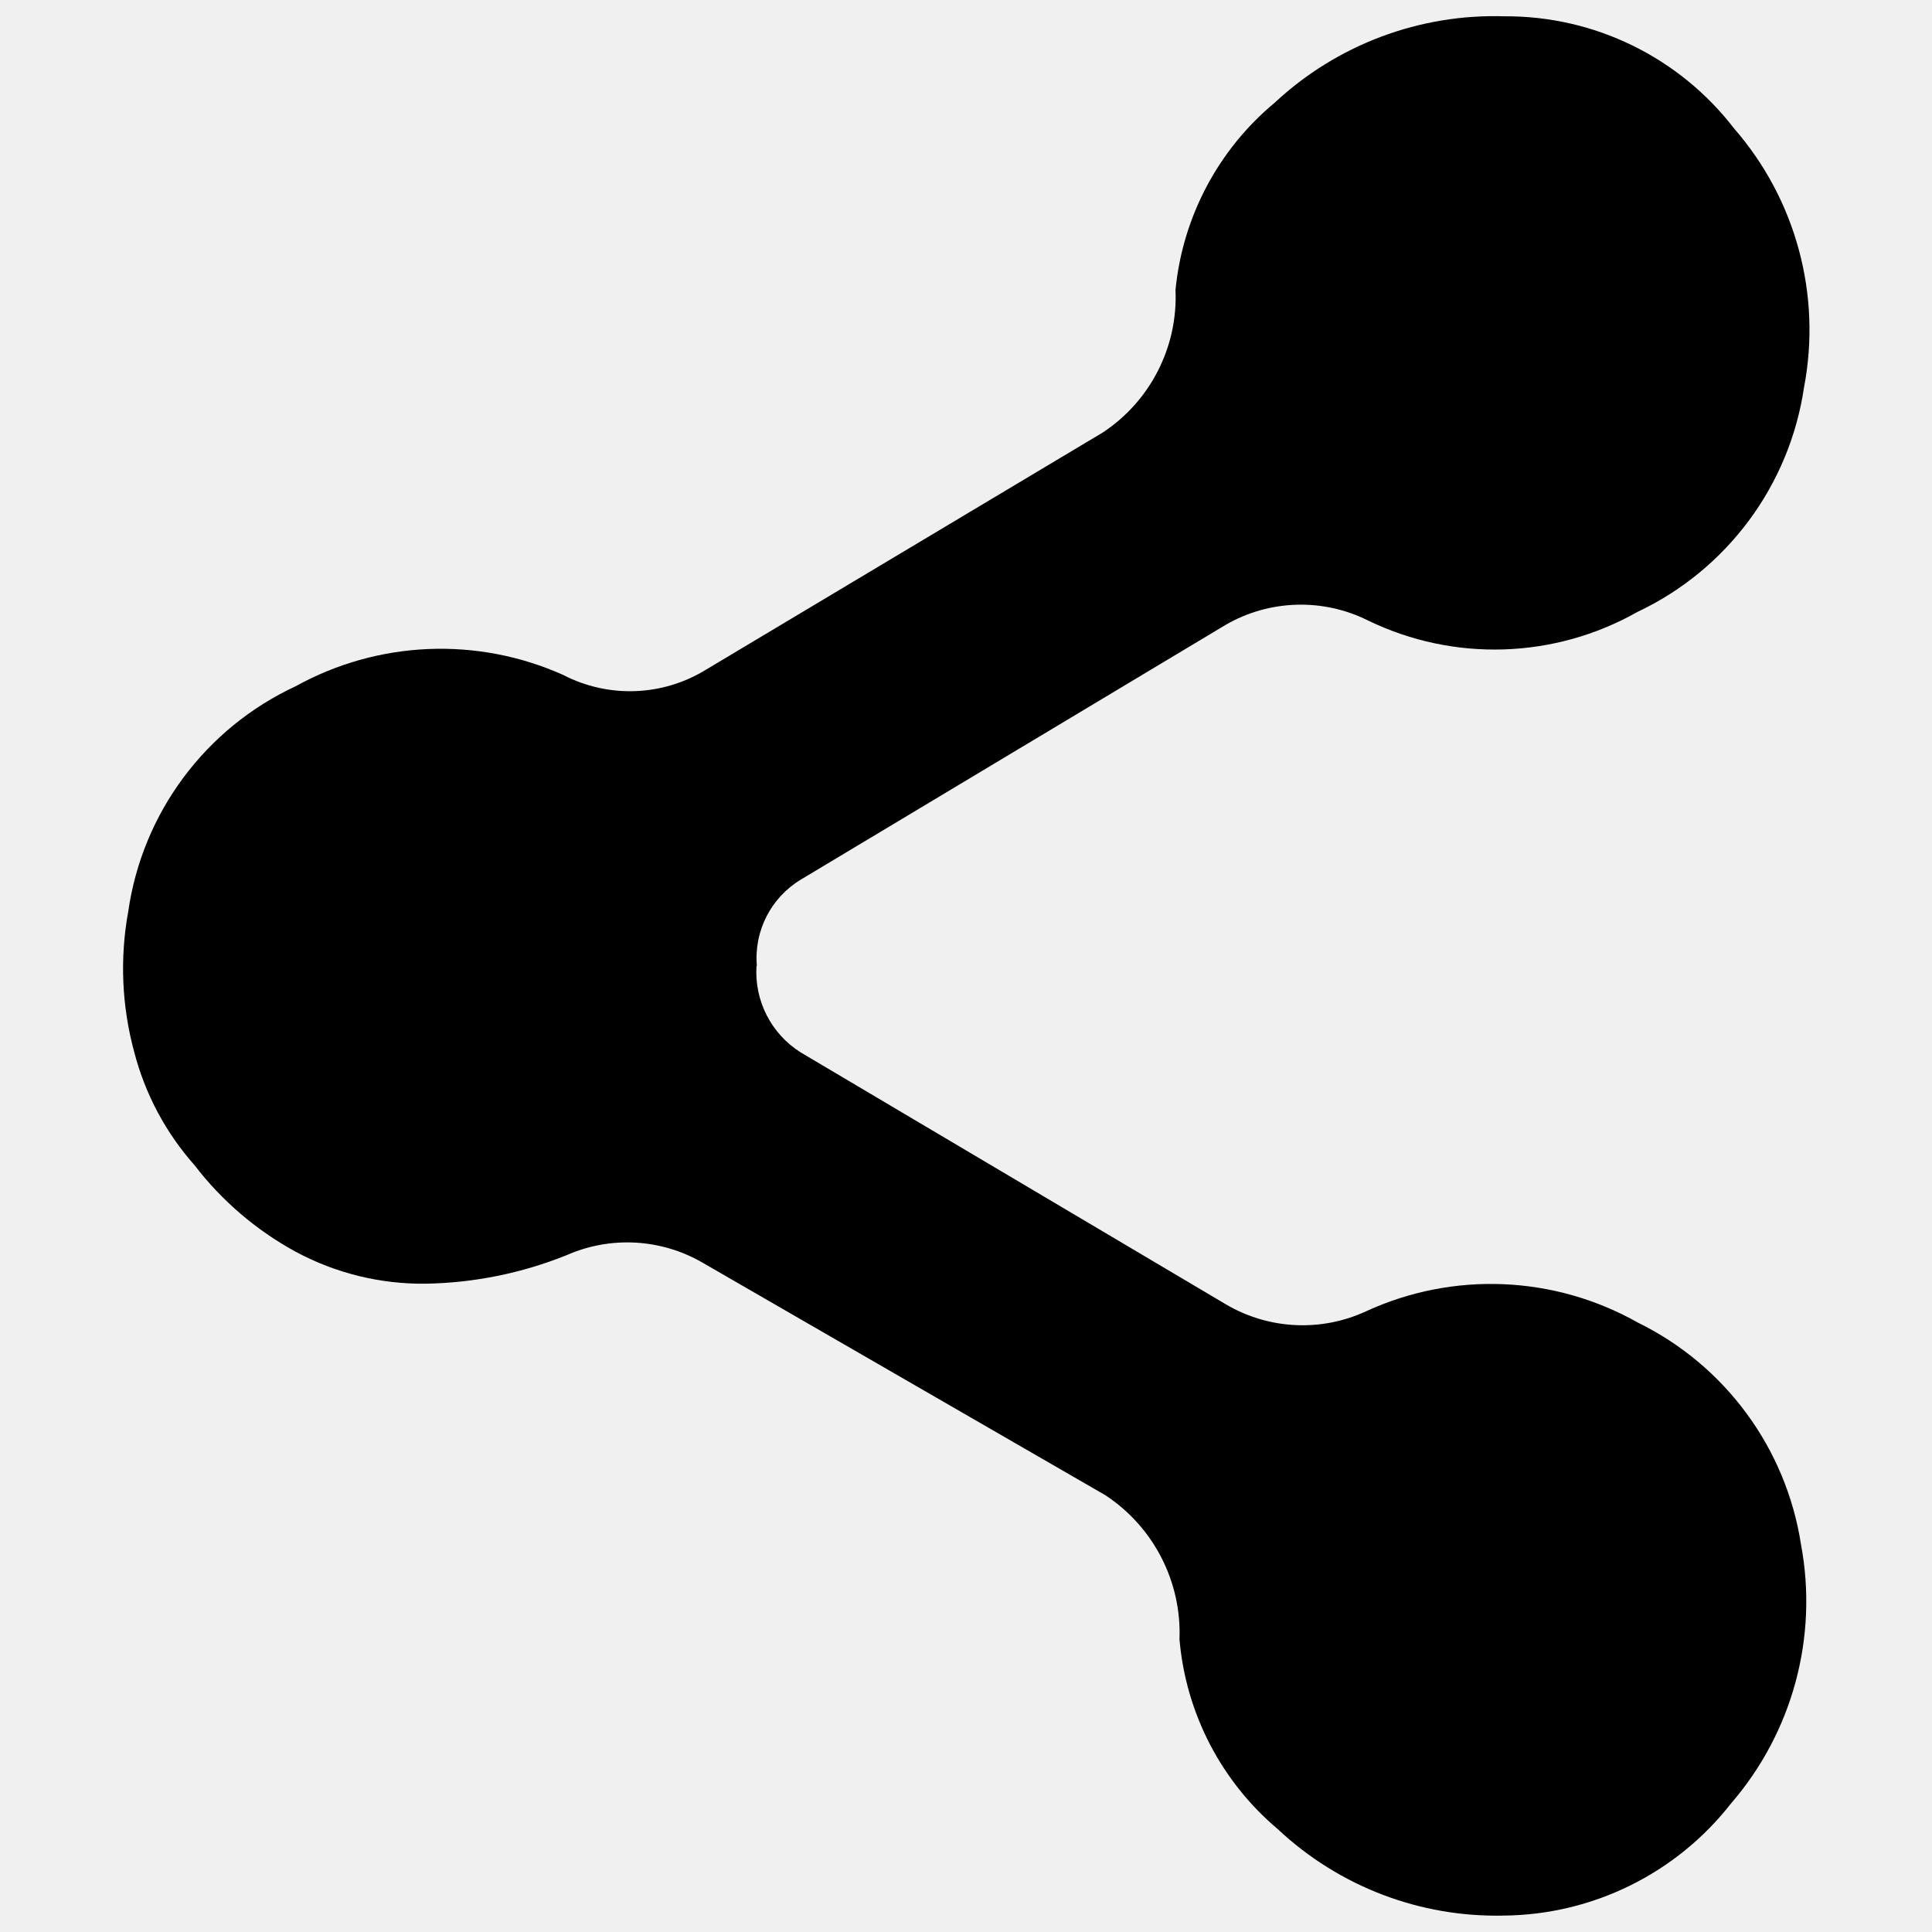
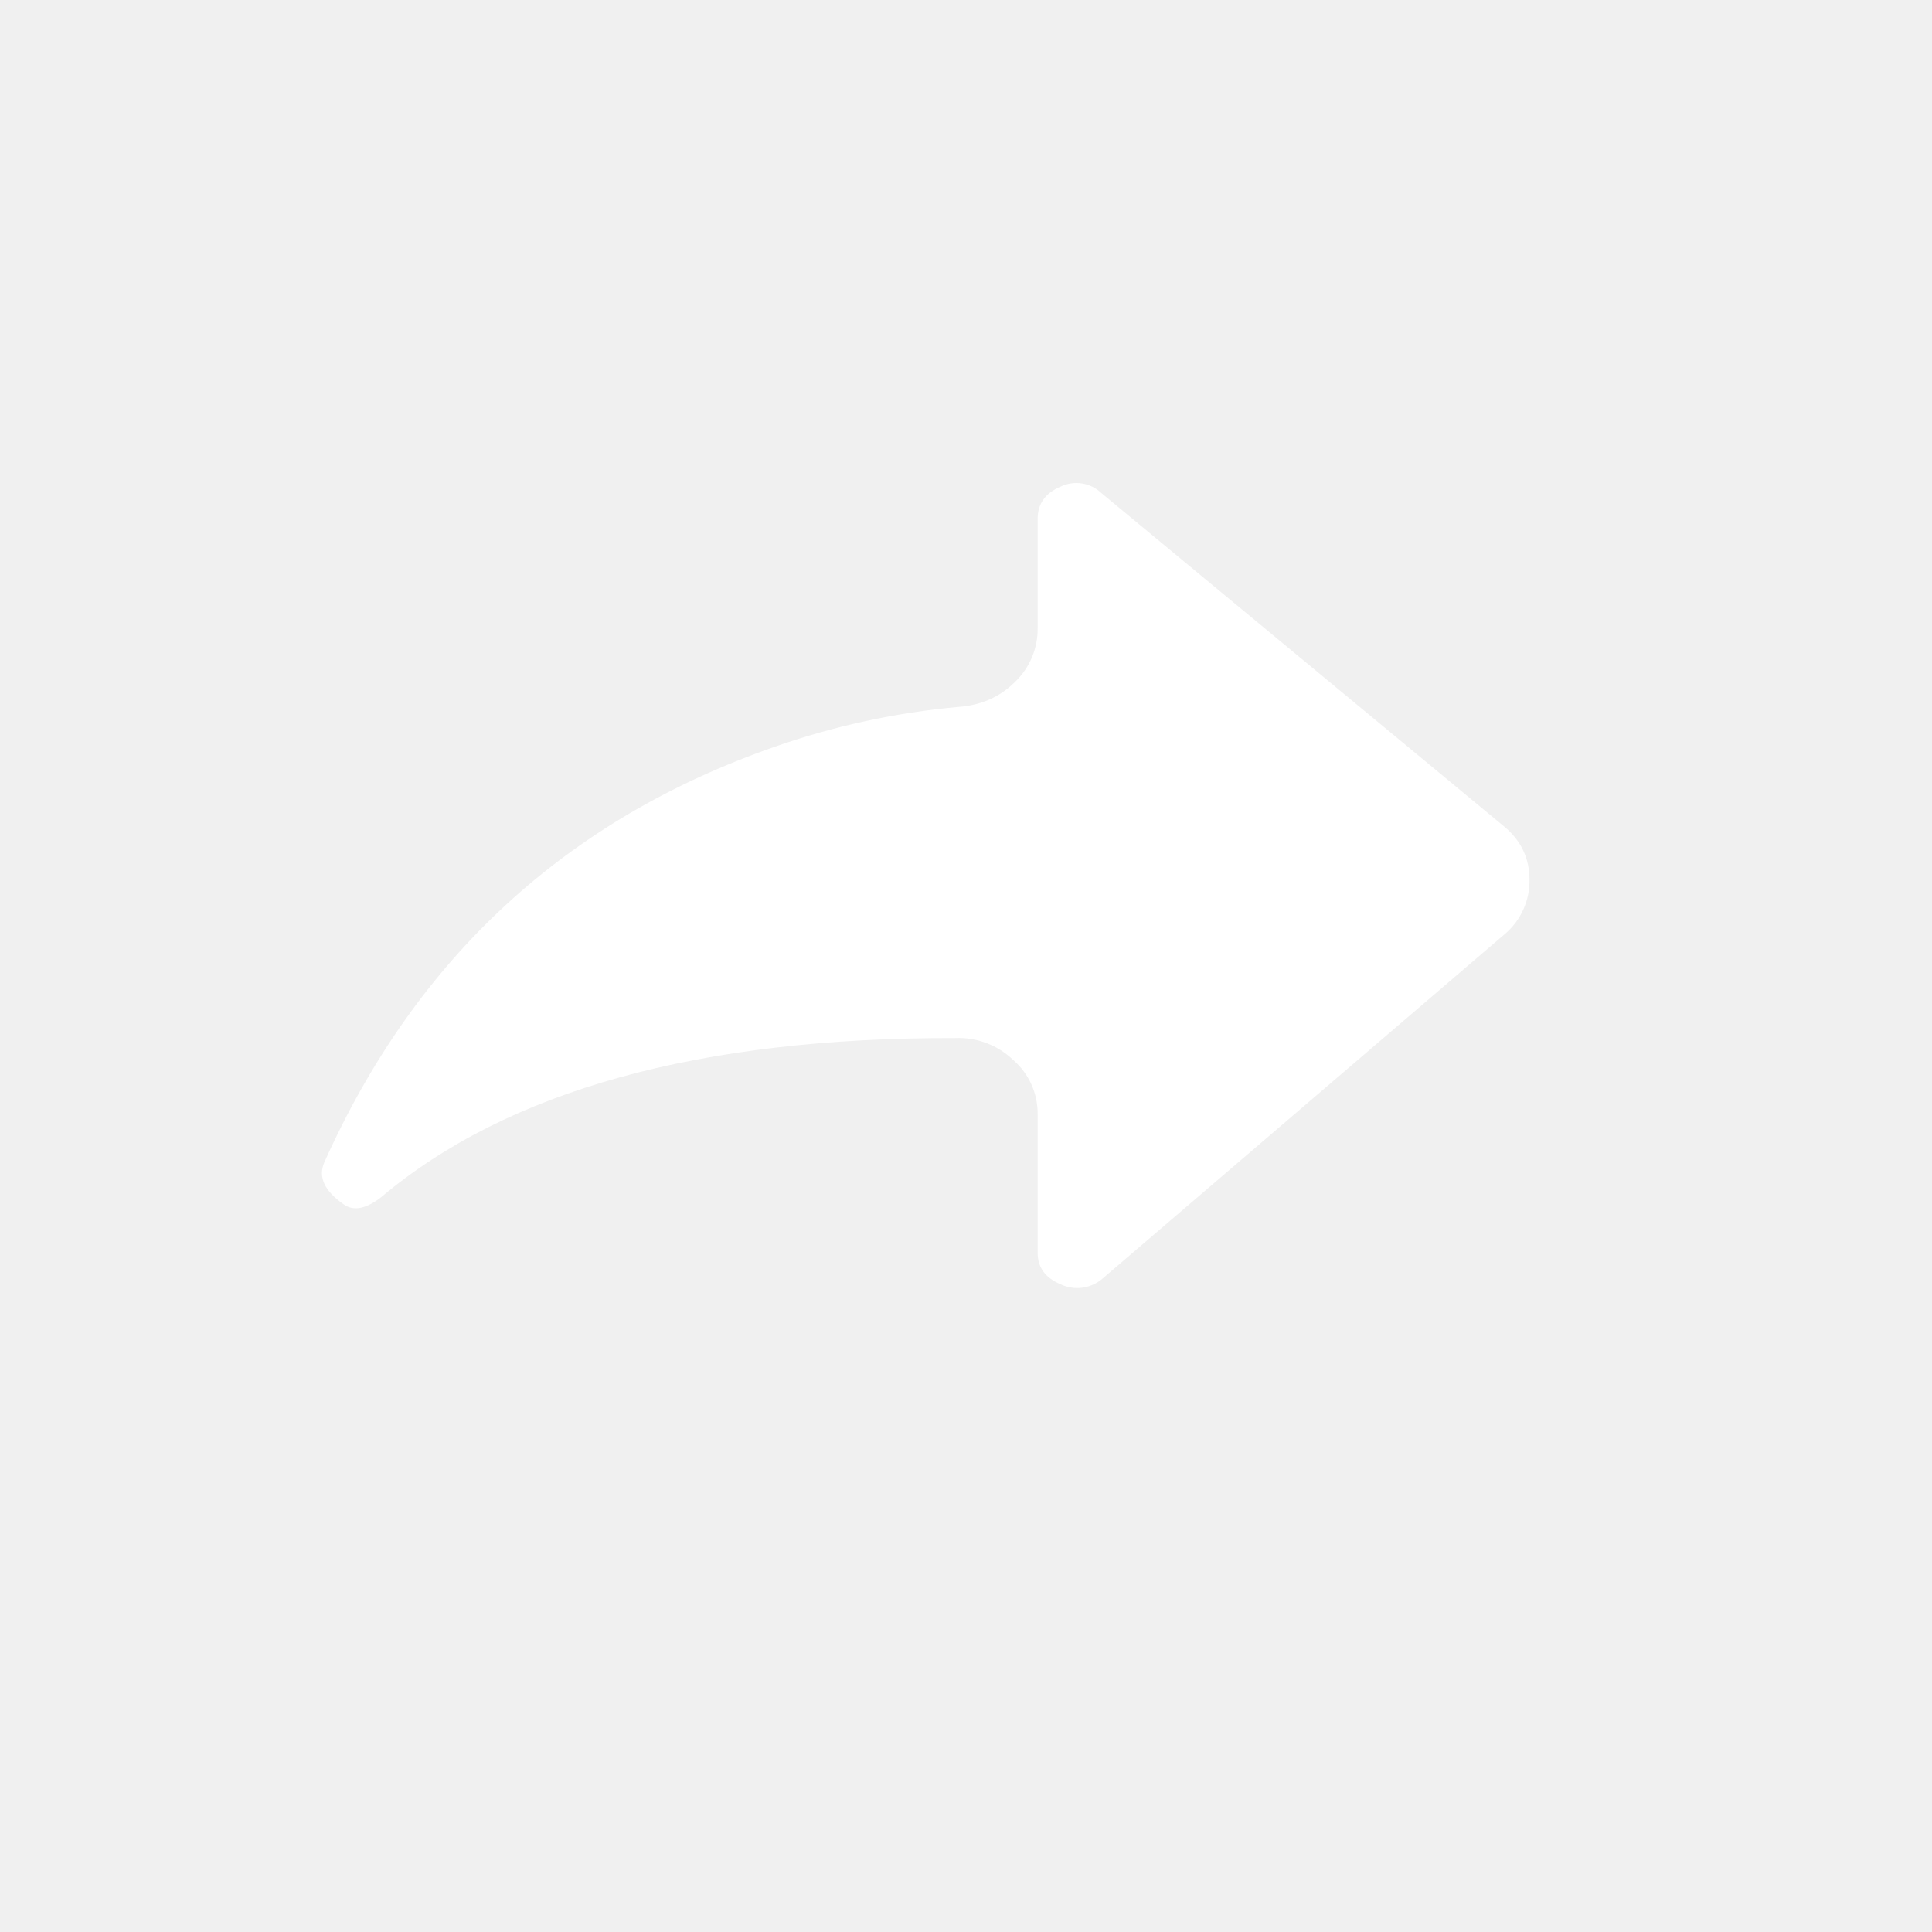
- <svg xmlns="http://www.w3.org/2000/svg" viewBox="0 0 16 16">
-   <path d="m6.265,8a0.786,0.786 0 0 0 0.365,0.715l3.524,2.088a1.251,1.251 0 0 0 1.158,0.057a2.474,2.474 0 0 1 2.252,0.093a2.466,2.466 0 0 1 1.351,1.837a2.559,2.559 0 0 1 -0.579,2.145a2.416,2.416 0 0 1 -1.88,0.929a2.645,2.645 0 0 1 -1.873,-0.715a2.316,2.316 0 0 1 -0.815,-1.573a1.365,1.365 0 0 0 -0.615,-1.194l-3.331,-1.923a1.244,1.244 0 0 0 -1.13,-0.064a3.274,3.274 0 0 1 -1.165,0.236a2.216,2.216 0 0 1 -1.079,-0.265a2.659,2.659 0 0 1 -0.836,-0.715a2.273,2.273 0 0 1 -0.5,-0.937a2.631,2.631 0 0 1 -0.05,-1.165a2.438,2.438 0 0 1 1.387,-1.866a2.481,2.481 0 0 1 2.216,-0.093a1.201,1.201 0 0 0 1.18,-0.043l3.289,-1.966a1.344,1.344 0 0 0 0.601,-1.18a2.309,2.309 0 0 1 0.822,-1.551a2.667,2.667 0 0 1 1.902,-0.715a2.381,2.381 0 0 1 1.902,0.929a2.538,2.538 0 0 1 0.579,2.145a2.452,2.452 0 0 1 -1.38,1.859a2.402,2.402 0 0 1 -2.23,0.071a1.244,1.244 0 0 0 -1.18,0.036l-3.517,2.109a0.758,0.758 0 0 0 -0.365,0.715l-0,-0z" />
+ <svg xmlns="http://www.w3.org/2000/svg" viewBox="0 0 24 24">
+   <path d="M12.89 6.446c0-.187.094-.32.283-.4a.45.45 0 0 1 .51.08l5.002 4.141c.21.174.315.395.315.662a.865.865 0 0 1-.304.672l-5.001 4.283a.48.48 0 0 1-.522.069c-.189-.08-.283-.21-.283-.39v-1.726a.88.88 0 0 0-.304-.67.98.98 0 0 0-.718-.272c-3.181-.008-5.559.651-7.132 1.976-.188.147-.344.177-.467.09-.24-.168-.319-.34-.24-.523 1.139-2.54 3.005-4.261 5.6-5.163a9.464 9.464 0 0 1 2.272-.493c.282-.02.518-.122.707-.31a.912.912 0 0 0 .282-.671V6.446z" fill="#FFF" fill-rule="evenodd" />
</svg>
